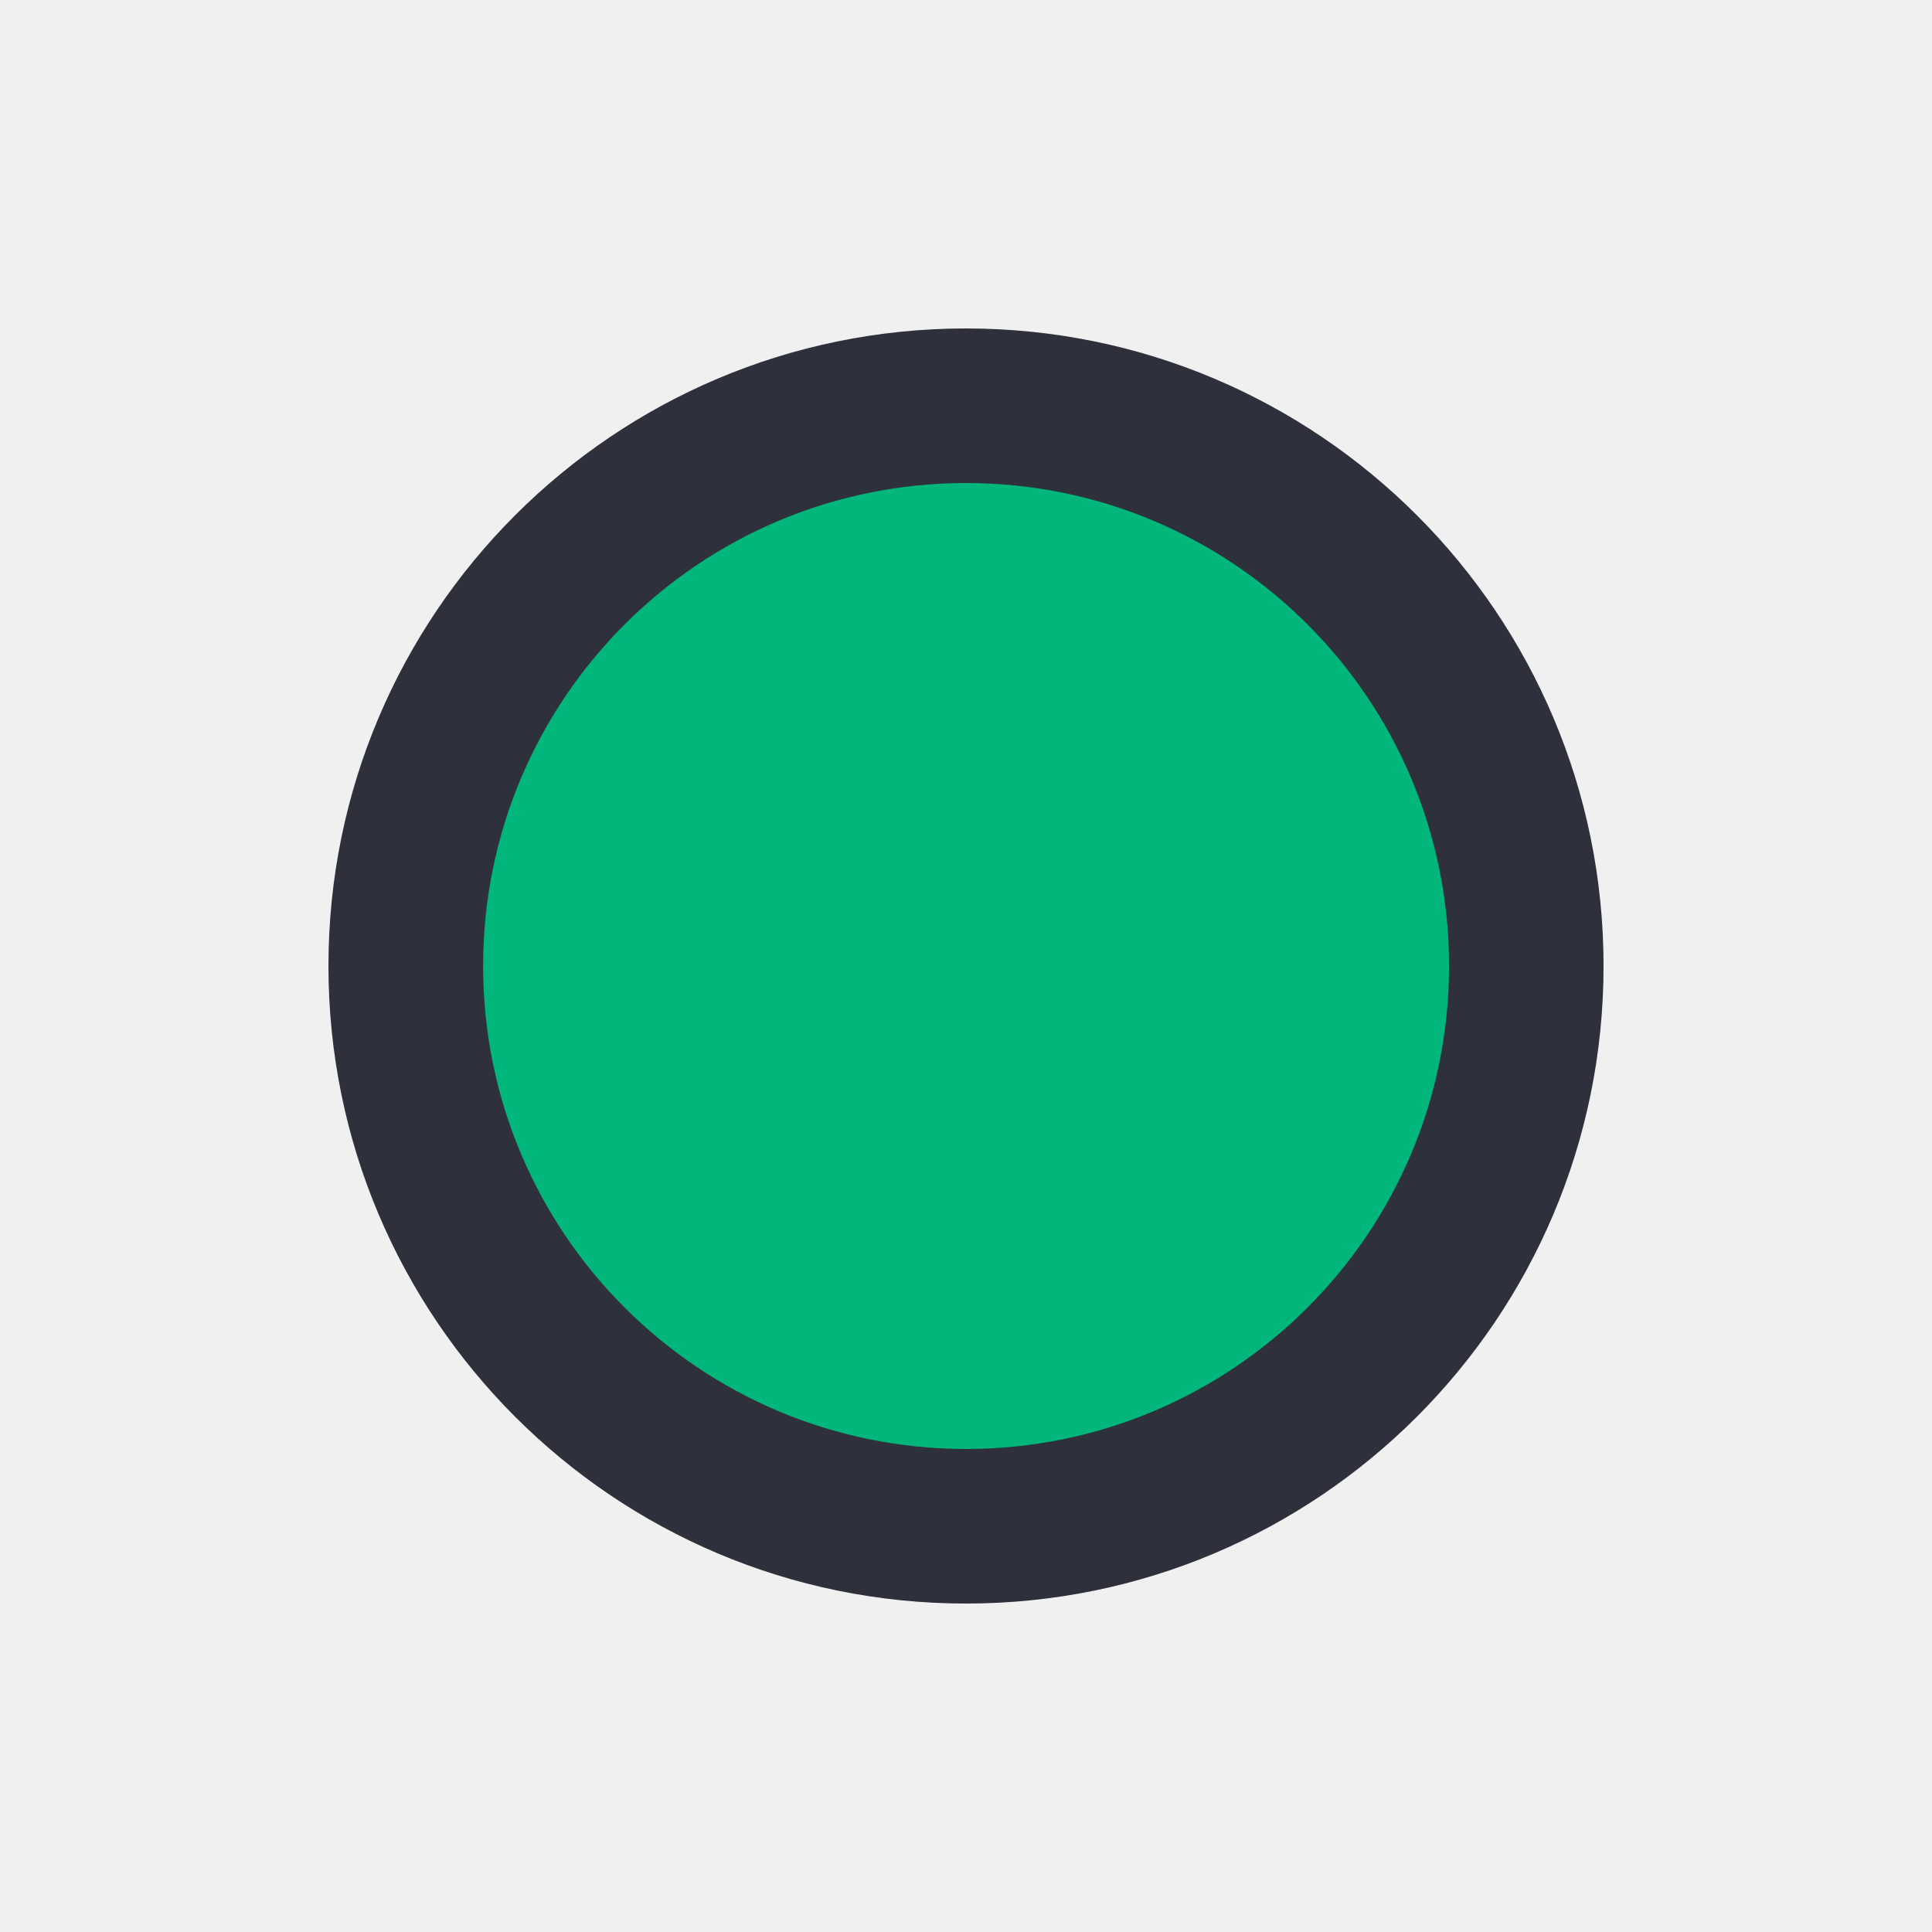
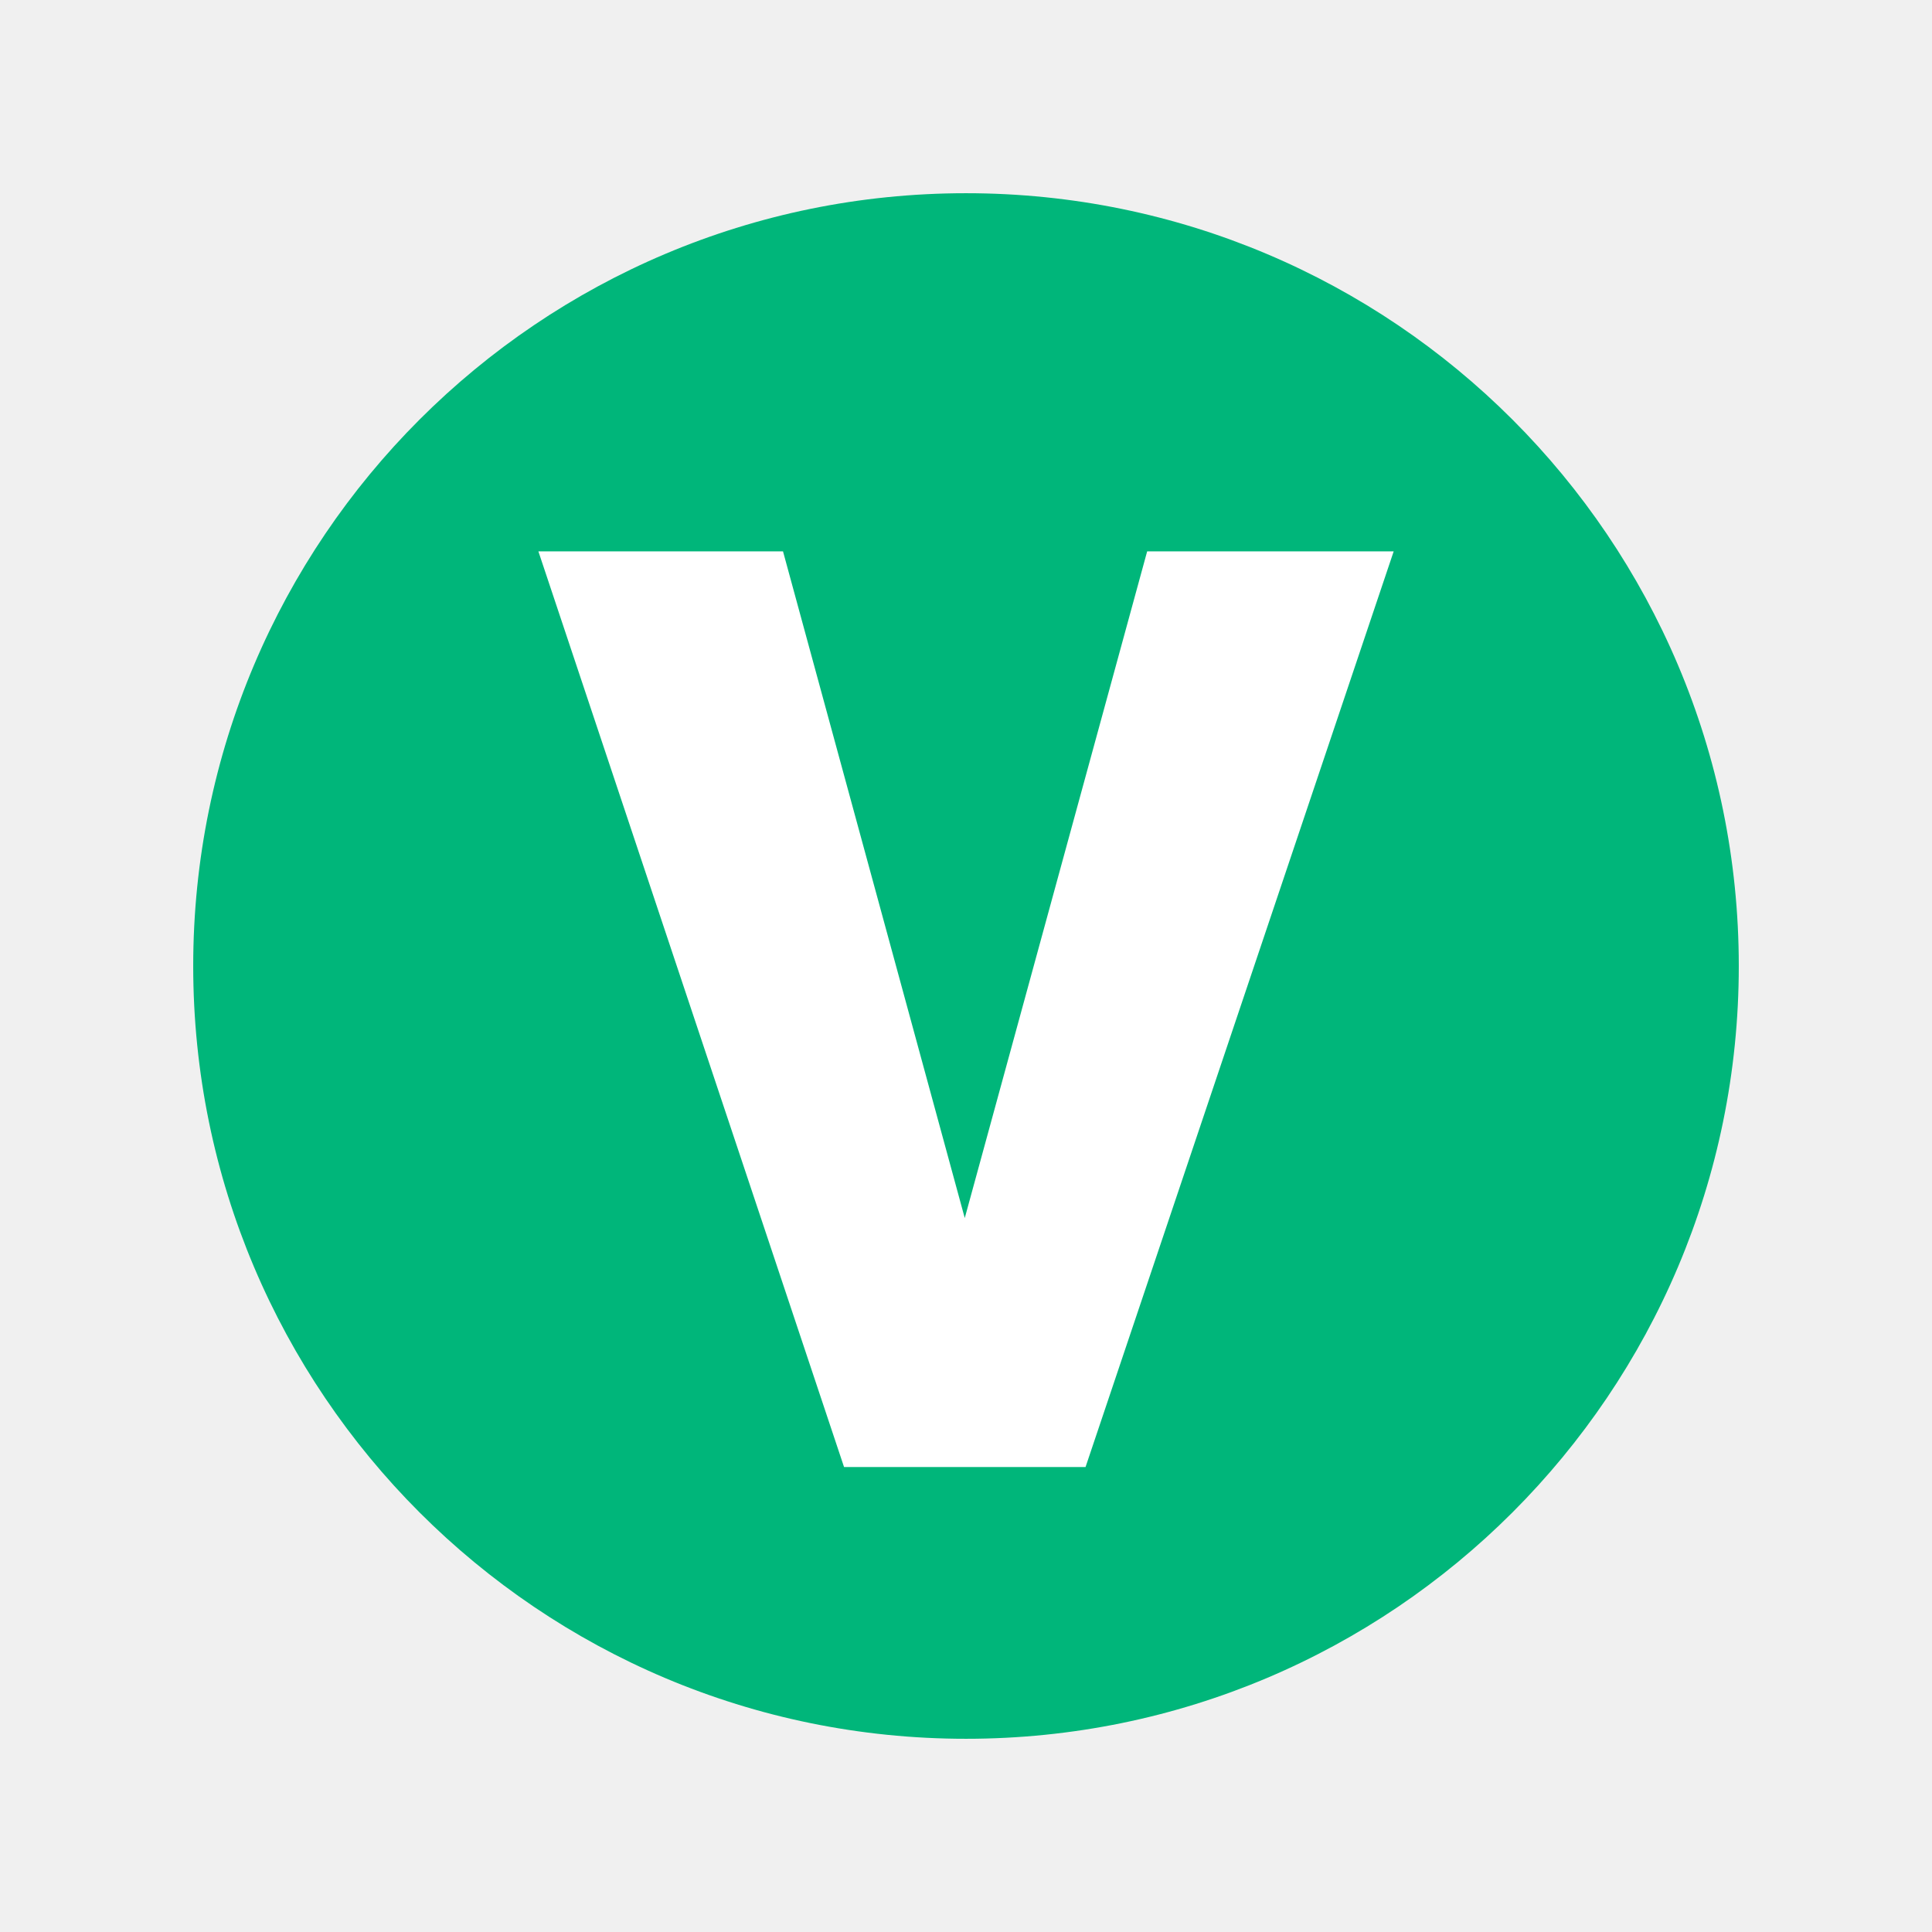
<svg xmlns="http://www.w3.org/2000/svg" width="100" height="100" version="1.1" viewBox="0 0 26.458 26.458">
-   <path d="m21.96 13.229a8.731 8.731 0 0 1-8.731 8.731 8.731 8.731 0 0 1-8.731-8.731 8.731 8.731 0 0 1 8.731-8.731 8.731 8.731 0 0 1 8.731 8.731z" fill="#2e313b" stroke-linejoin="round" stroke-width="1.599" style="paint-order:fill markers stroke" />
-   <path d="m19.844 13.229a6.614 6.614 0 0 1-6.614 6.614 6.614 6.614 0 0 1-6.614-6.614 6.614 6.614 0 0 1 6.614-6.614 6.614 6.614 0 0 1 6.614 6.614z" fill="#00b67a" stroke-linejoin="bevel" stroke-width=".187" style="paint-order:fill markers stroke" />
+   <g stroke-linejoin="round">
+     <path d="m23.812 13.229a10.583 10.583 0 0 1-10.583 10.583 10.583 10.583 0 0 1-10.583-10.583 10.583 10.583 0 0 1 10.583-10.583 10.583 10.583 0 0 1 10.583 10.583z" fill="#00b67a" stroke-width="2.761" style="paint-order:fill markers stroke" />
+     <g transform="translate(-5e-8 -.063333)" fill="#fff" stroke-width="4.447" style="paint-order:fill markers stroke" aria-label="V">
+       <path d="m13.212 16.744 2.498-9.13h3.376l-4.22 12.54h-3.307l-4.186-12.54h3.35z" fill="#fff" />
+     </g>
+   </g>
</svg>
